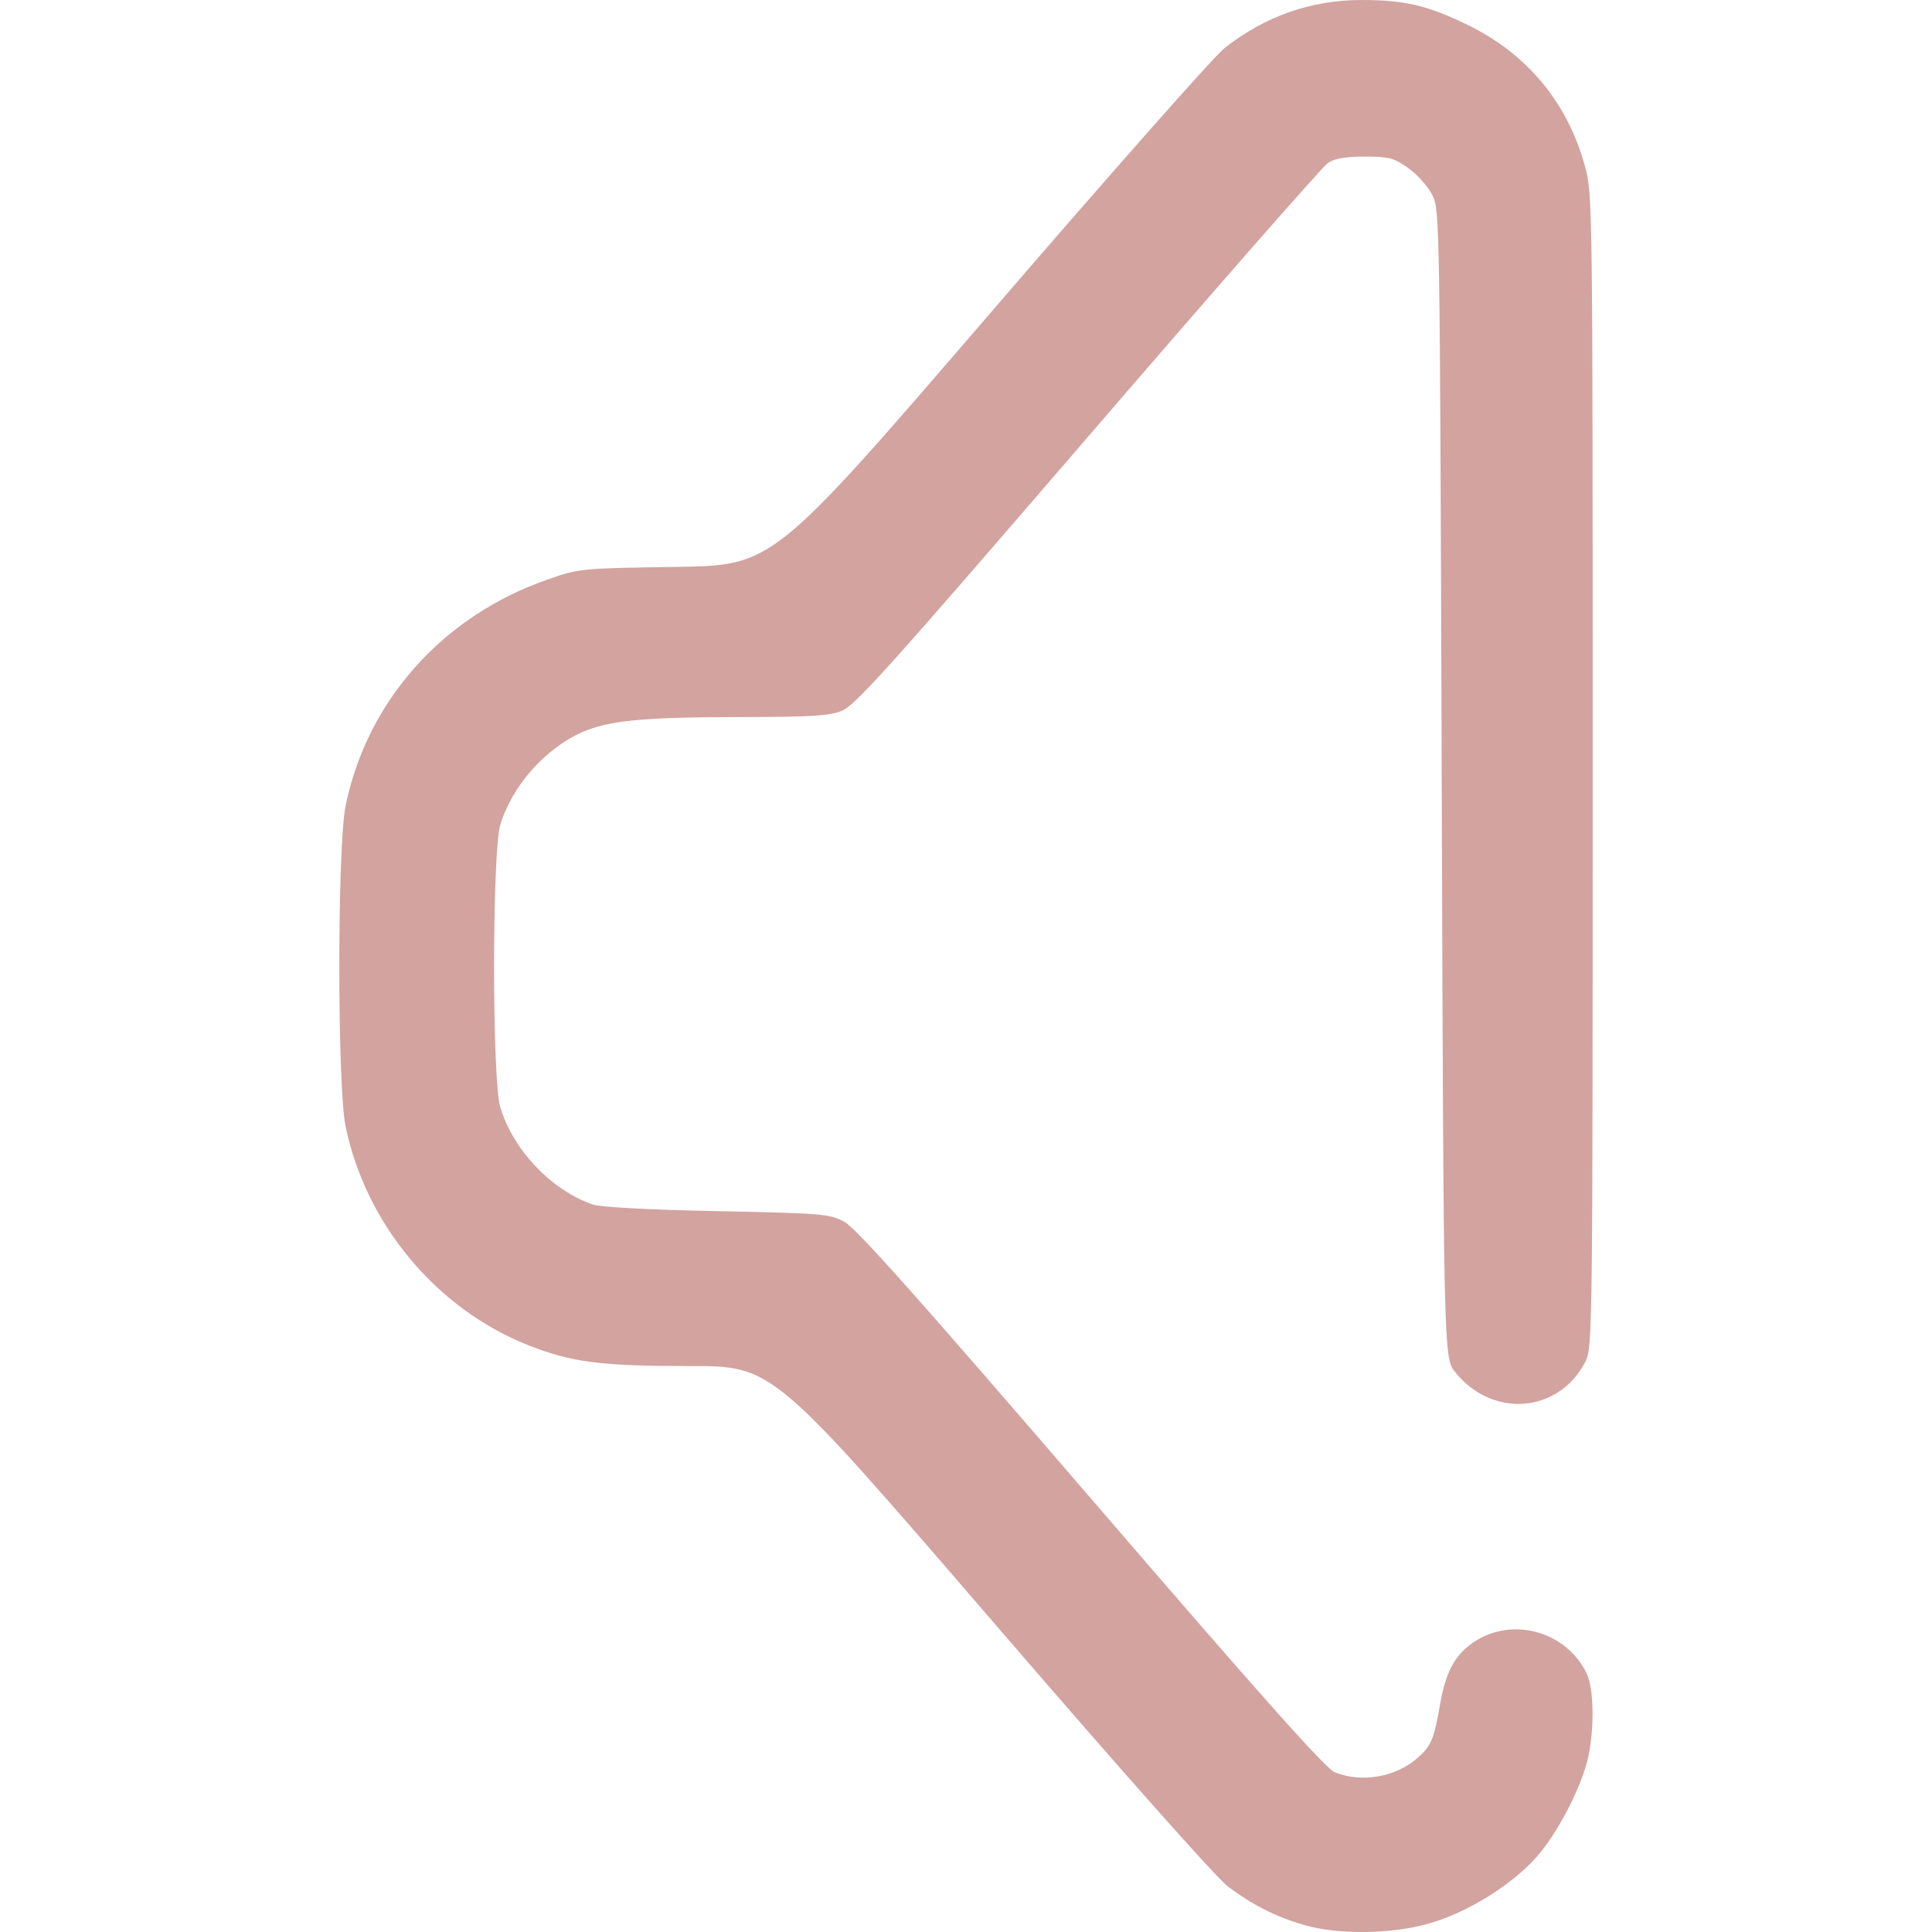
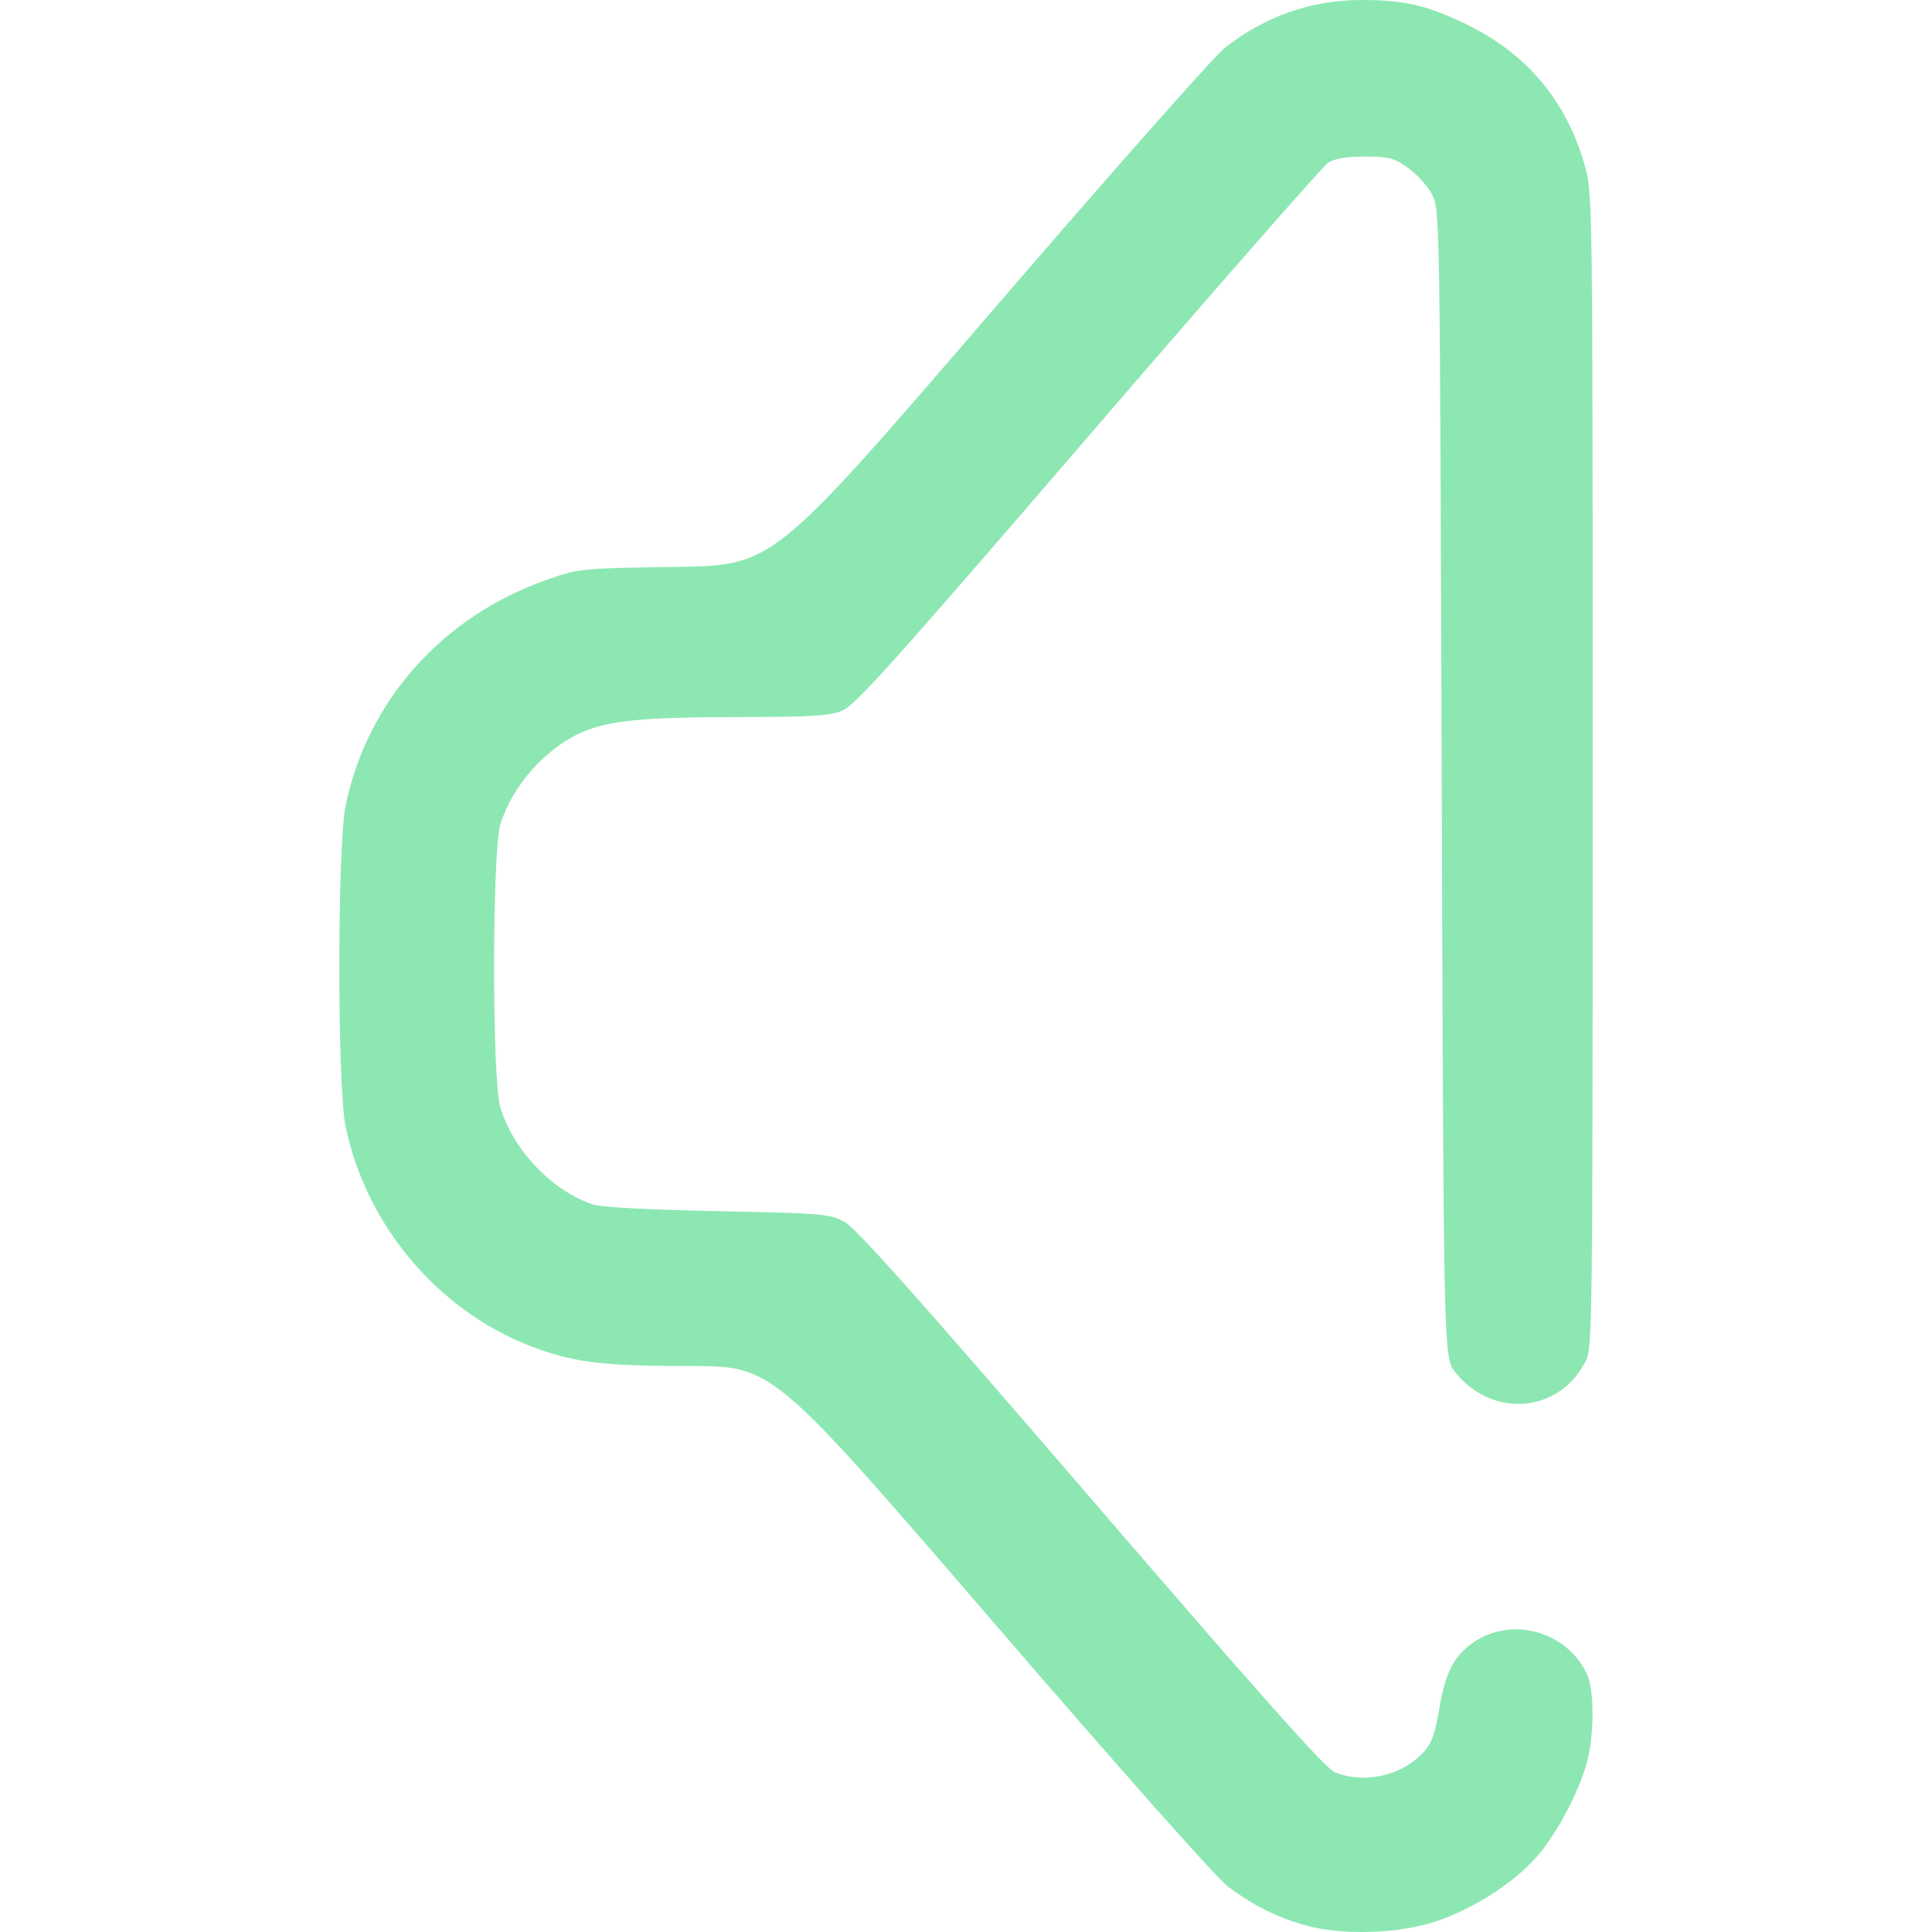
<svg xmlns="http://www.w3.org/2000/svg" xmlns:xlink="http://www.w3.org/1999/xlink" width="512" height="512" viewBox="0 0 135.467 135.467" version="1.1" id="svg1" xml:space="preserve">
  <defs id="defs1">
    <linearGradient id="linearGradient4">
-       <stop style="stop-color:#d2a39f;stop-opacity:1;" offset="0" id="stop4" />
-       <stop style="stop-color:#d2a39f;stop-opacity:1" offset="1" id="stop5" />
+       <stop style="stop-color:#8de7b3;stop-opacity:1;" offset="0" id="stop4" />
+       <stop style="stop-color:#8de7b3;stop-opacity:1" offset="1" id="stop5" />
    </linearGradient>
    <linearGradient xlink:href="#linearGradient4" id="linearGradient5" x1="33.295" y1="187.422" x2="108.519" y2="187.422" gradientUnits="userSpaceOnUse" gradientTransform="translate(12.46154,-68.79808)" />
  </defs>
  <g id="layer1" transform="matrix(0.9375449,0,0,0.9375449,-19.07431,-47.32768)">
    <path style="fill:url(#linearGradient5);fill-opacity:1" d="m 117.868,194.445 c -2.107,-0.614 -3.813,-1.474 -5.672,-2.861 -0.866,-0.646 -7.93,-8.606 -17.753,-20.006 -16.315,-18.932 -16.315,-18.932 -22.492,-18.932 -6.651,0 -8.825,-0.277 -12.026,-1.531 -6.901,-2.704 -12.217,-9.053 -13.735,-16.4 -0.625,-3.024 -0.622,-20.959 0.004,-23.988 1.617,-7.831 7.243,-14.148 15.032,-16.879 2.446,-0.858 2.479,-0.861 9.695,-0.971 7.24,-0.11 7.24,-0.11 23.408,-18.89 8.892,-10.329 16.804,-19.282 17.581,-19.897 3.027,-2.392 6.486,-3.609 10.264,-3.609 3.215,0 4.93,0.402 7.922,1.858 4.455,2.167 7.463,5.783 8.78,10.555 0.577,2.09 0.583,2.534 0.583,45.237 0,41.836 -0.016,43.158 -0.537,44.173 -1.982,3.865 -6.944,4.277 -9.737,0.809 -0.873,-1.084 -0.873,-1.084 -1.015,-44.027 -0.141,-42.868 -0.142,-42.944 -0.731,-44.071 -0.324,-0.621 -1.129,-1.51 -1.788,-1.976 -1.064,-0.752 -1.427,-0.847 -3.233,-0.847 -1.427,0 -2.25,0.141 -2.755,0.472 -0.396,0.26 -8.477,9.481 -17.958,20.493 -14.671,17.04 -17.409,20.089 -18.393,20.483 -0.953,0.381 -2.305,0.463 -7.712,0.468 -7.12,0.006 -9.751,0.26 -11.724,1.133 -2.755,1.219 -5.237,4.024 -6.11,6.905 -0.62,2.046 -0.626,19.103 -0.007,21.143 0.977,3.22 3.847,6.232 6.934,7.277 0.591,0.2 4.186,0.391 9.29,0.494 7.85,0.158 8.392,0.203 9.493,0.786 0.882,0.467 5.389,5.522 18.451,20.696 12.657,14.703 17.536,20.183 18.226,20.472 2.013,0.841 4.639,0.372 6.278,-1.121 0.961,-0.876 1.159,-1.355 1.606,-3.902 0.436,-2.479 1.104,-3.728 2.505,-4.683 2.882,-1.965 6.97,-0.829 8.481,2.356 0.511,1.076 0.57,3.95 0.127,6.108 -0.462,2.247 -2.293,5.81 -3.916,7.62 -1.885,2.103 -5.129,4.109 -7.984,4.936 -2.805,0.812 -6.826,0.863 -9.383,0.118 z" id="path3" />
  </g>
</svg>
